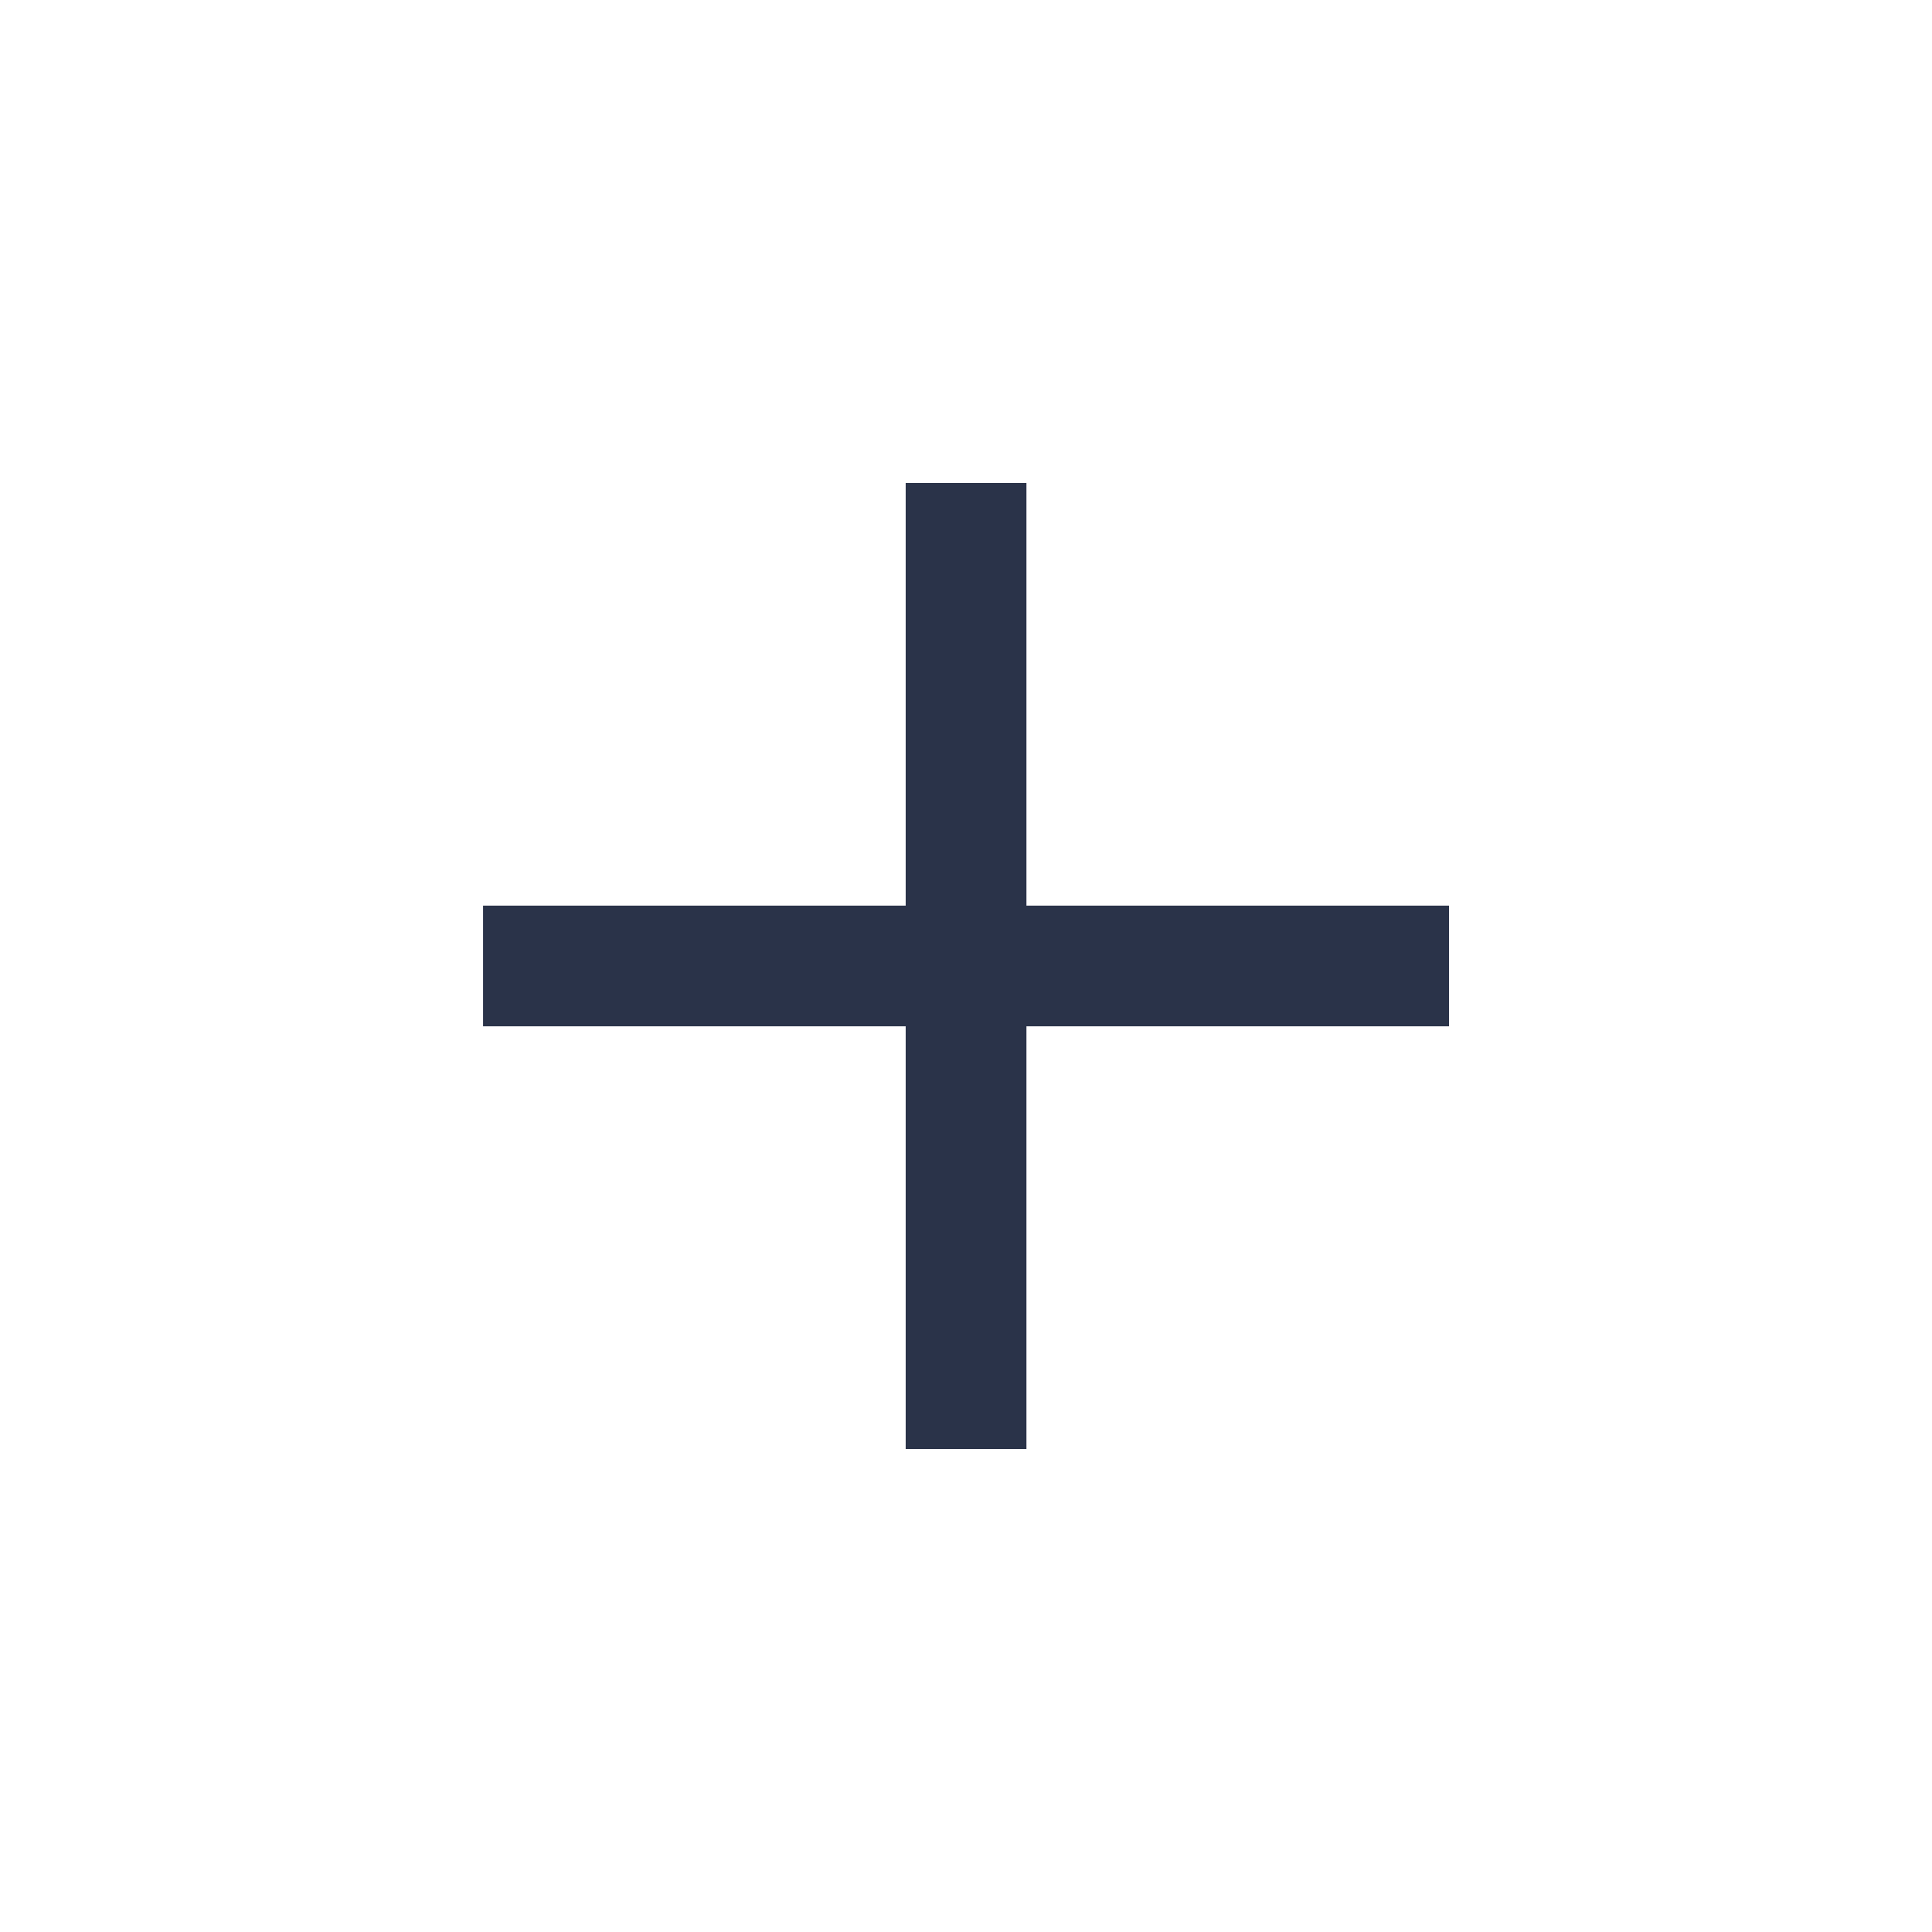
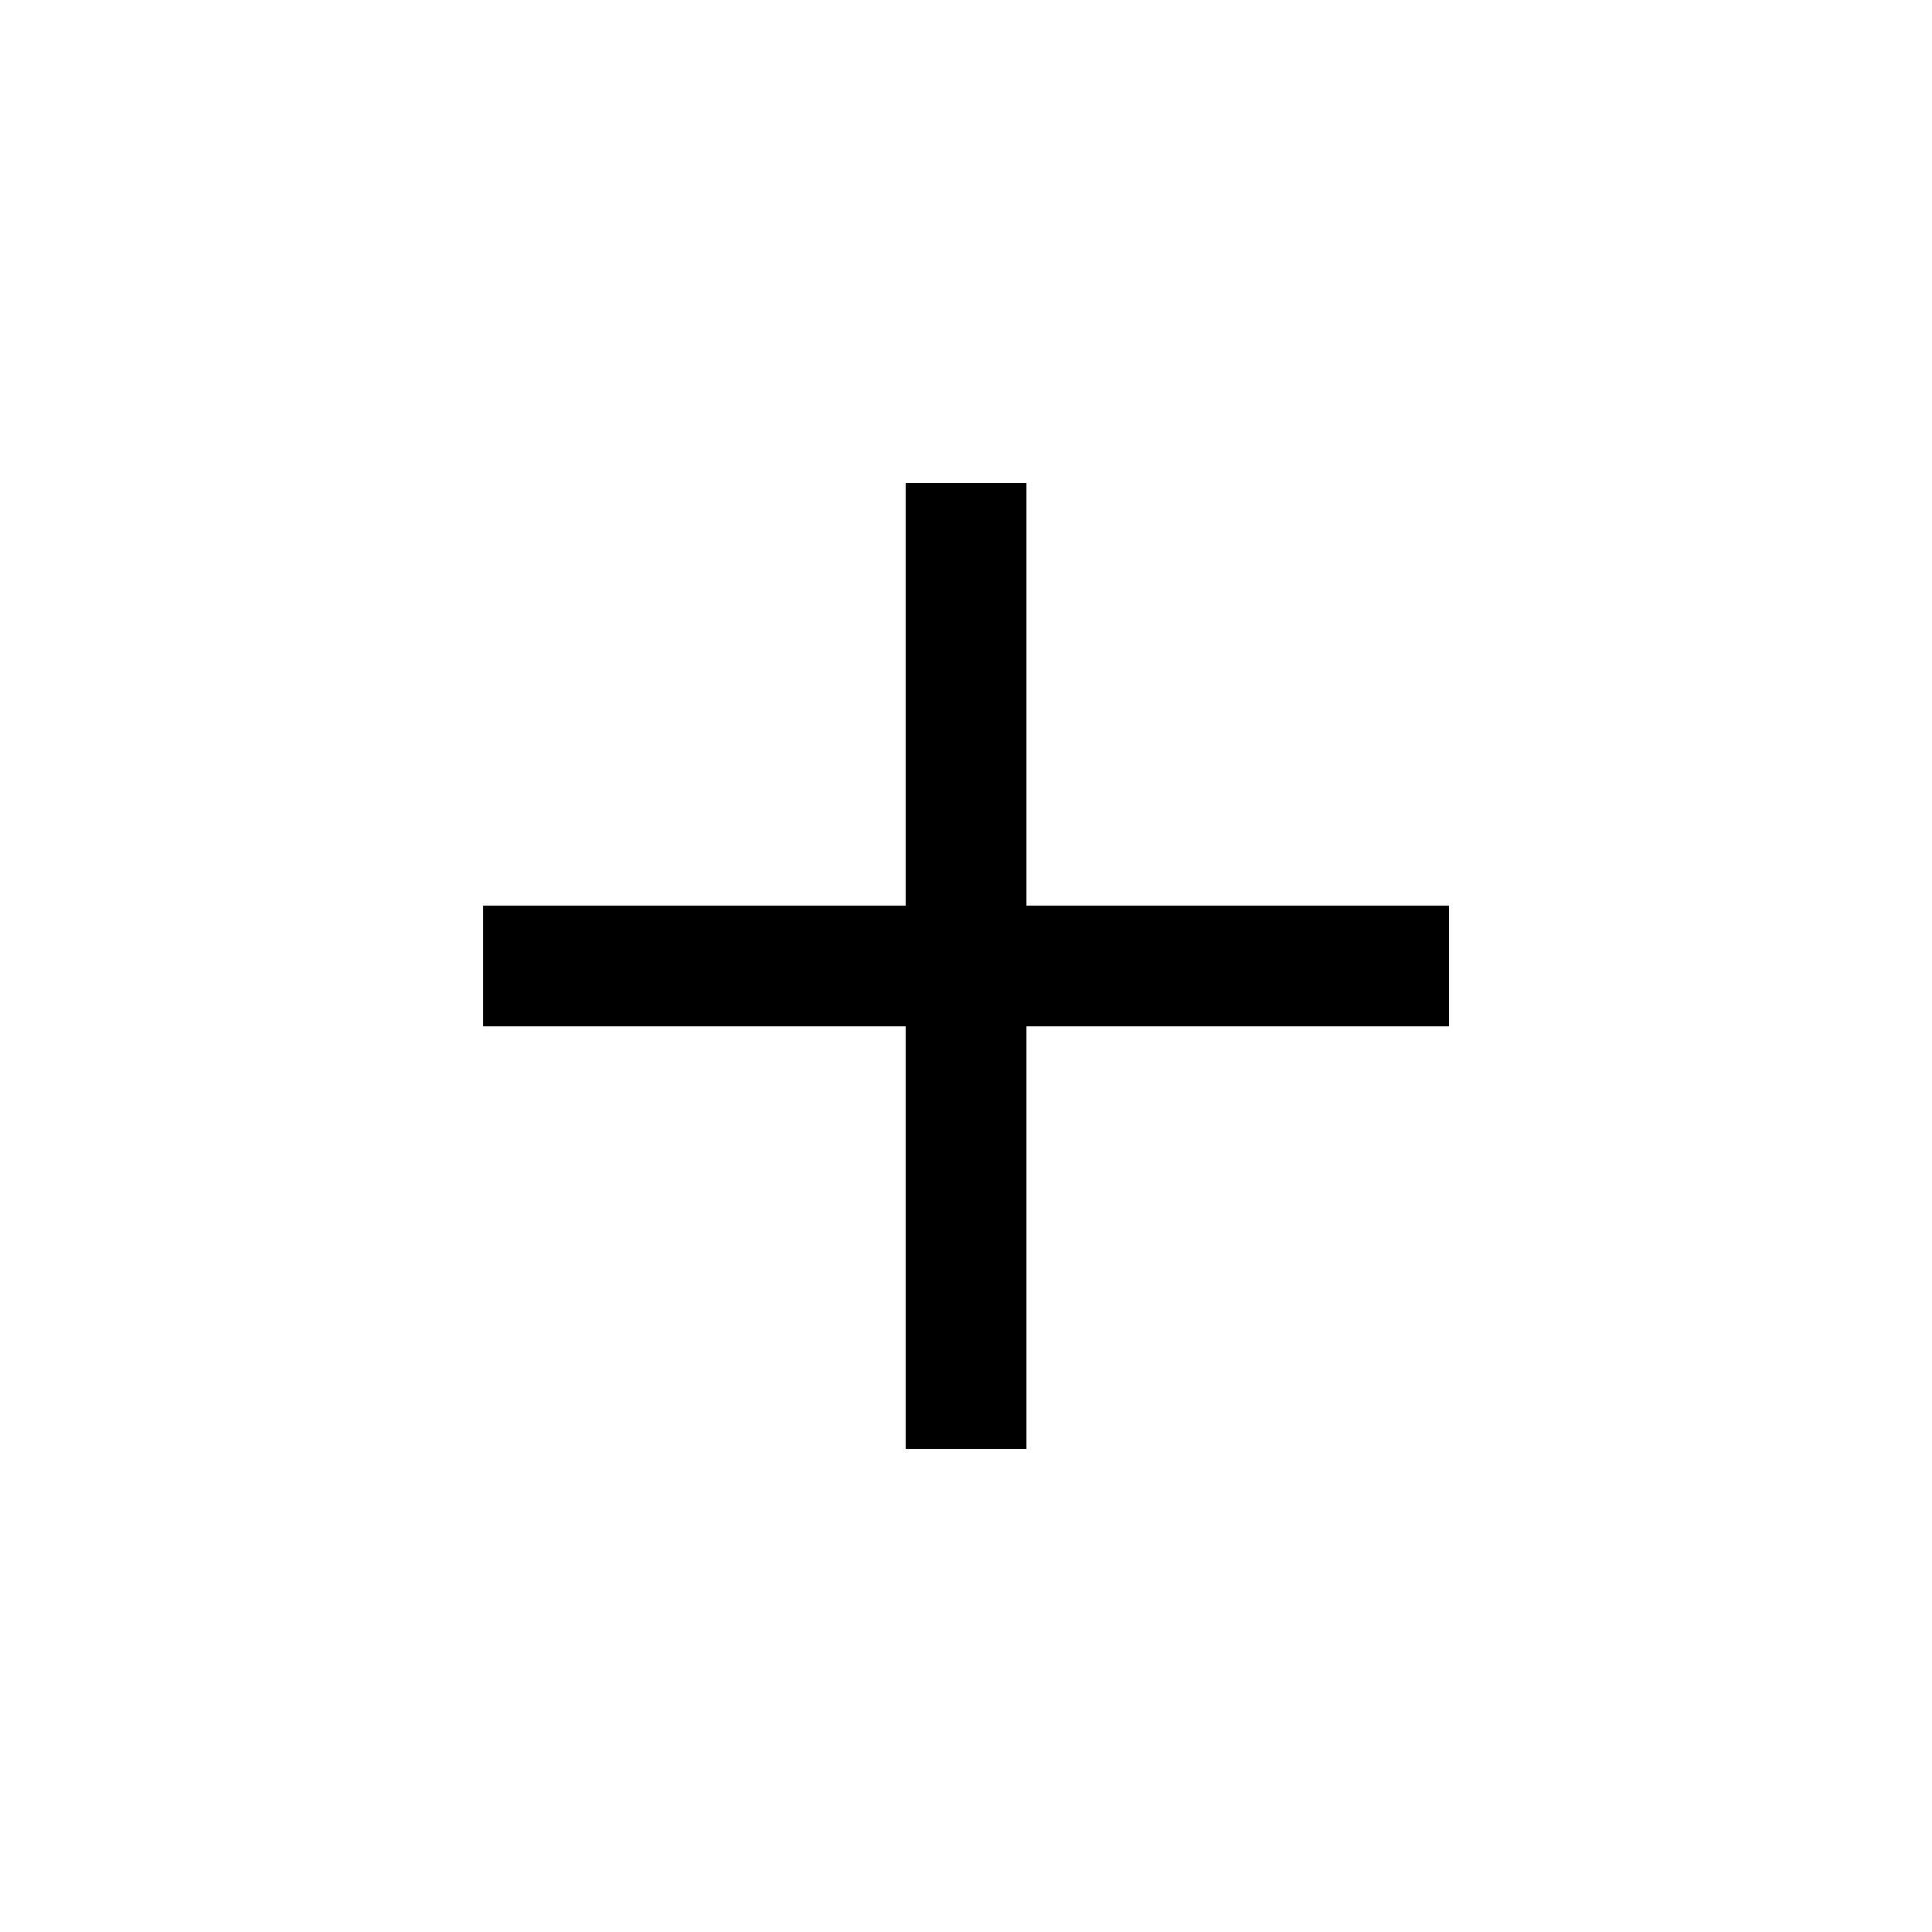
<svg xmlns="http://www.w3.org/2000/svg" width="32" height="32" viewBox="0 0 32 32" fill="none">
-   <path fill-rule="evenodd" clip-rule="evenodd" d="M24 16.999H17.001V24H15.001V16.999H8.001V15H15.001V8H17.001V15H24V16.999Z" fill="#2A3349" />
+   <path fill-rule="evenodd" clip-rule="evenodd" d="M24 16.999H17.001V24H15.001V16.999H8.001V15H15.001V8H17.001V15H24V16.999Z" fill="currentColor" />
</svg>
